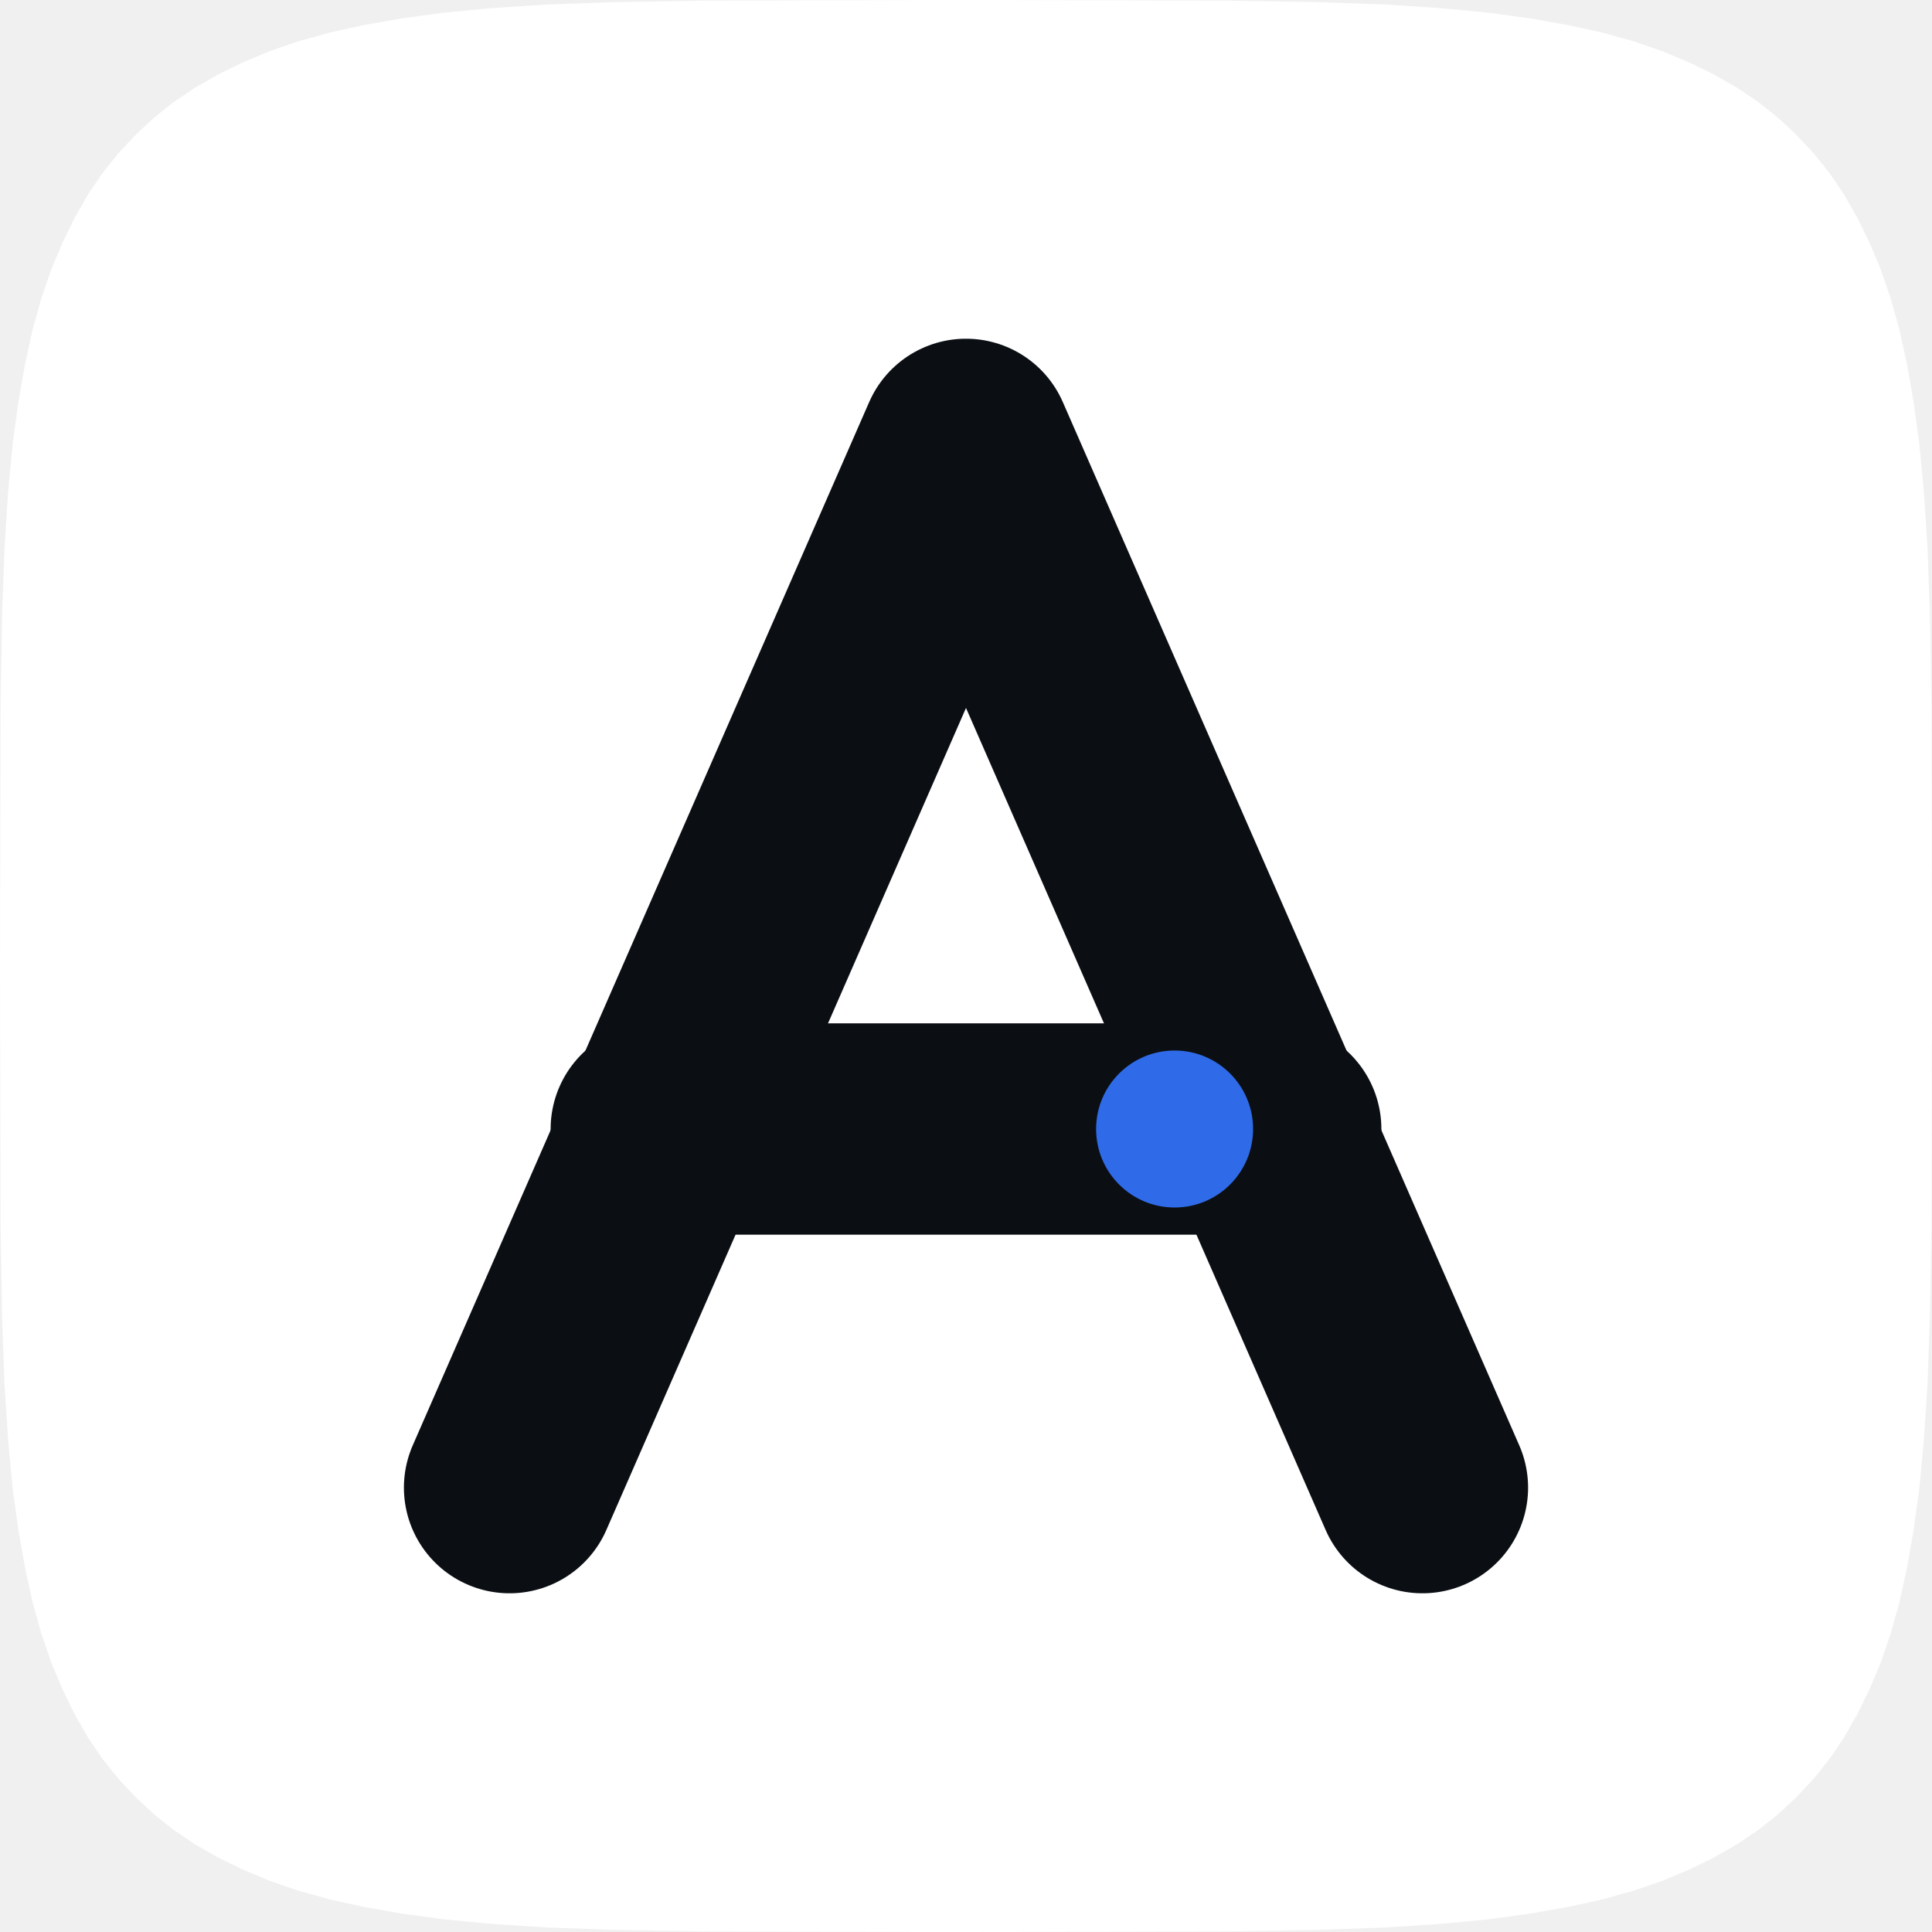
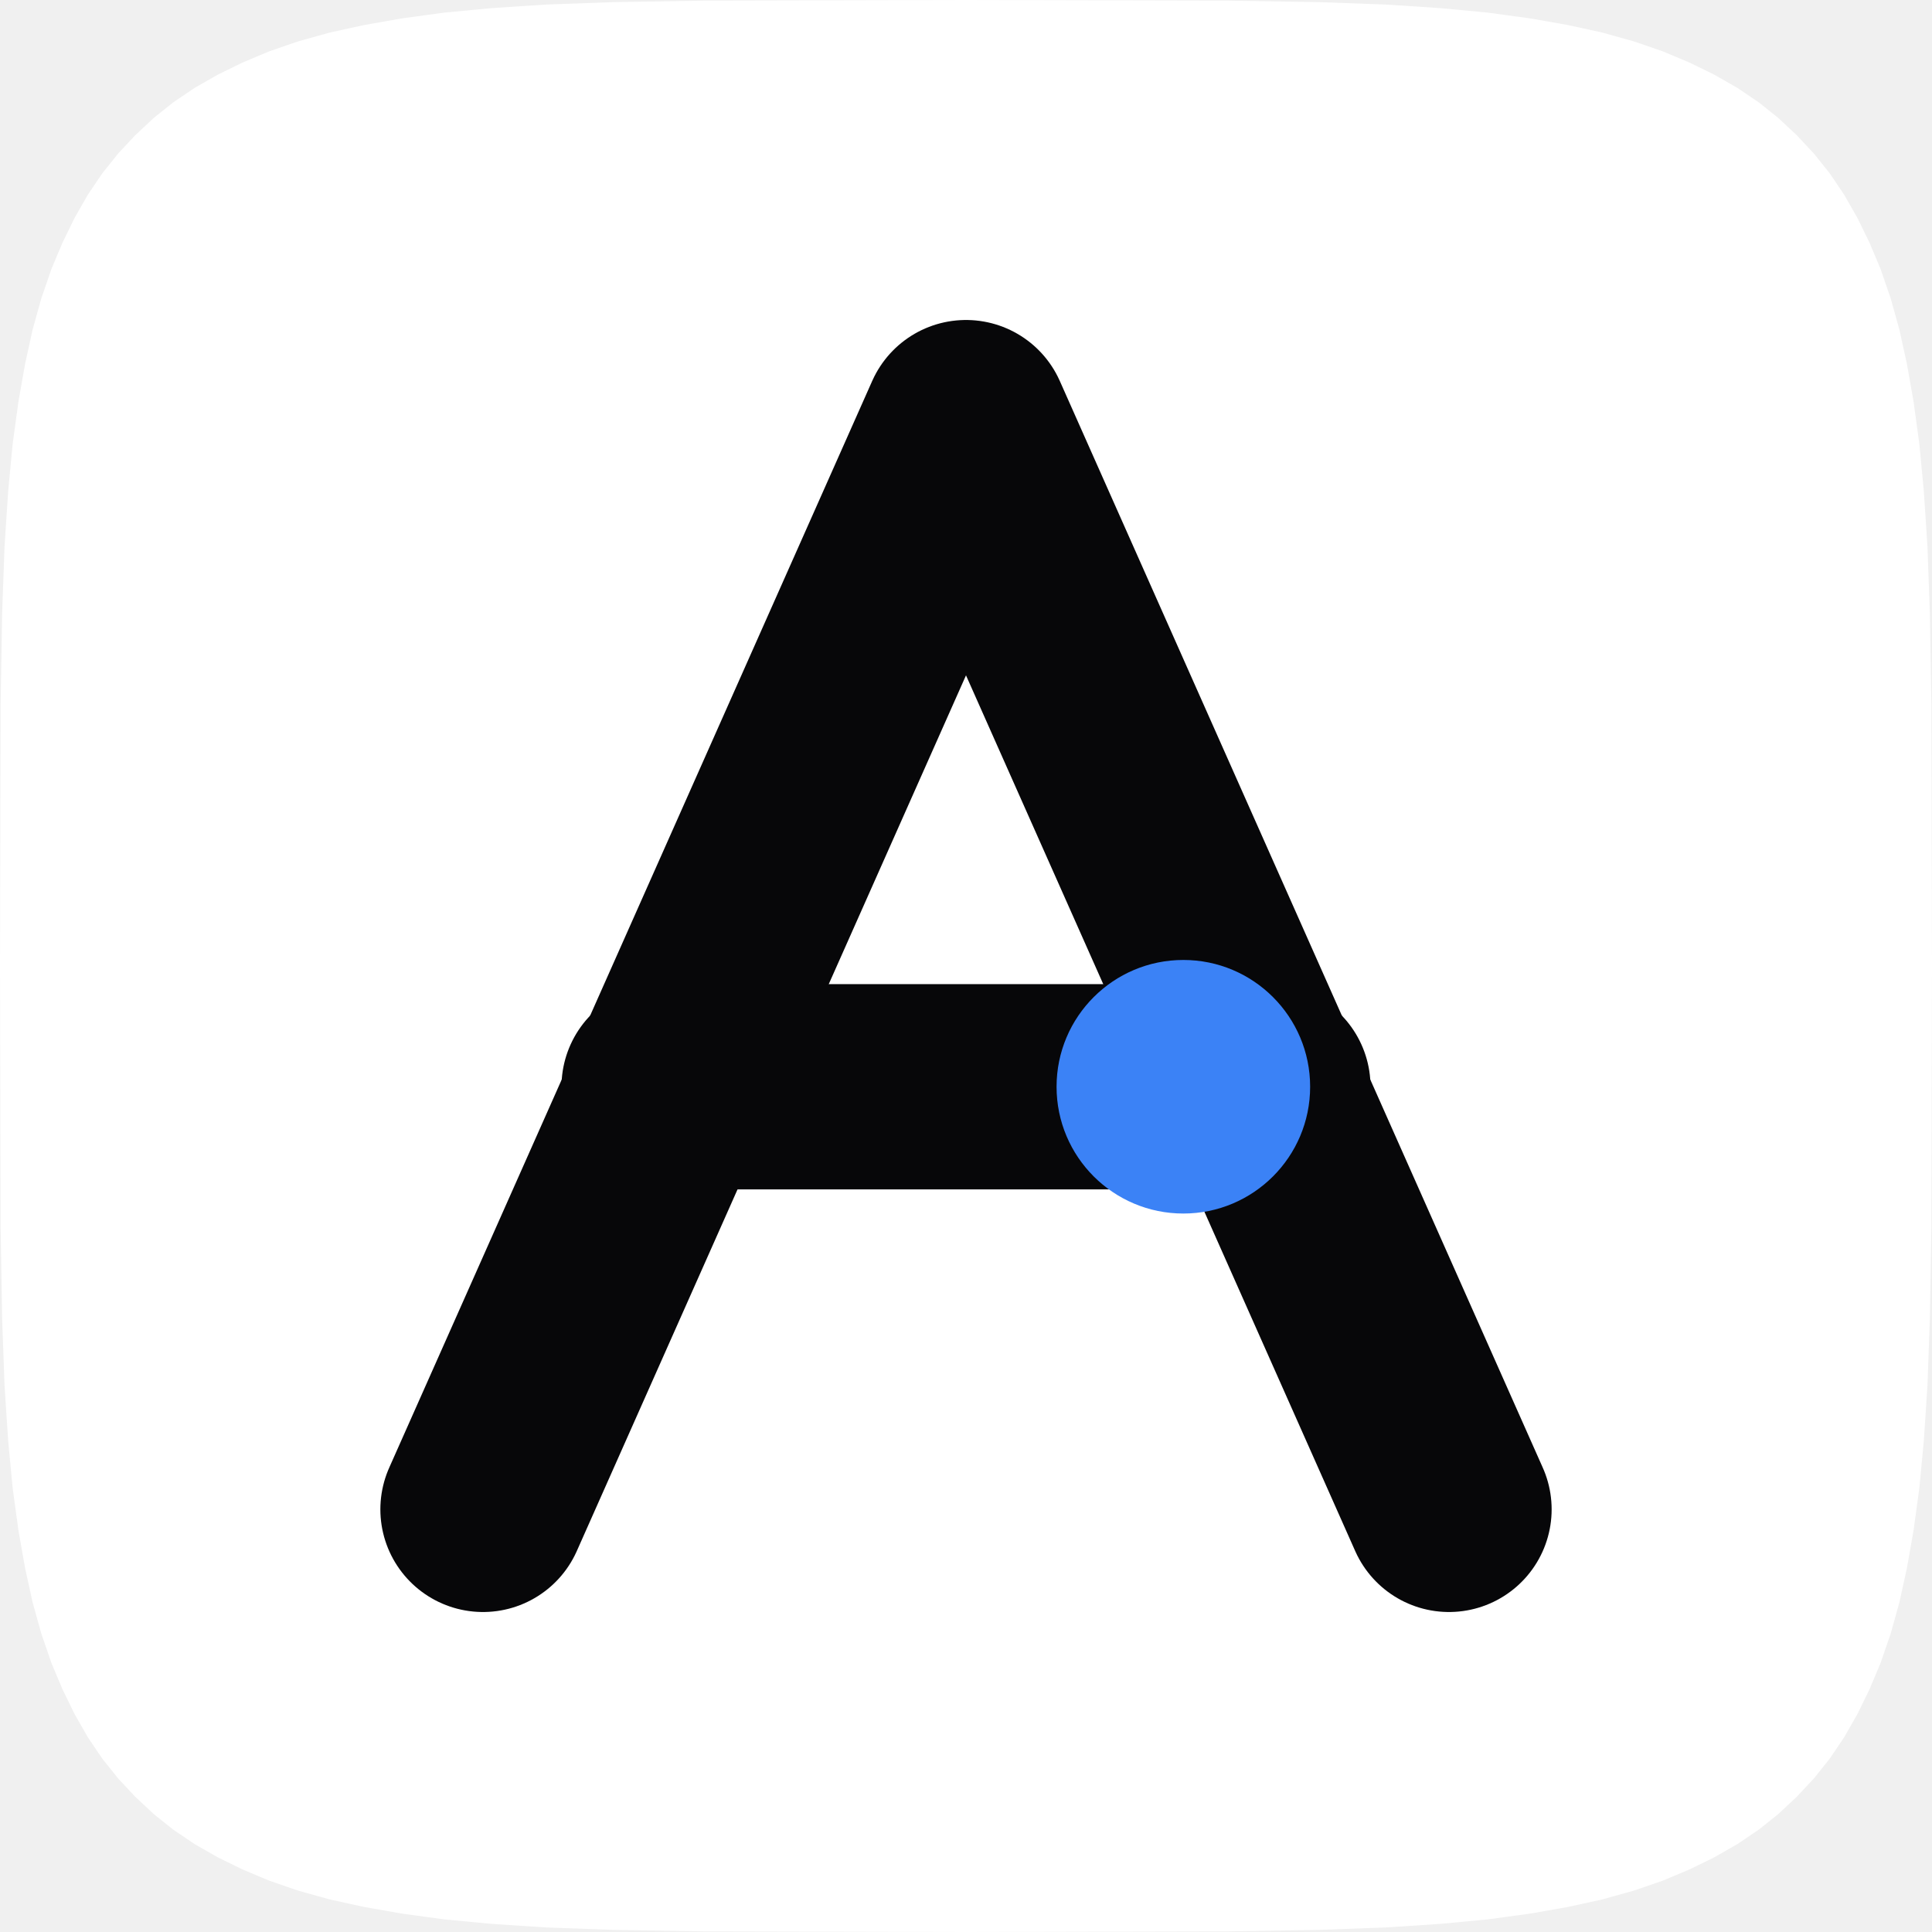
<svg xmlns="http://www.w3.org/2000/svg" viewBox="0 0 64 64" width="64" height="64" role="img" aria-labelledby="t">
  <defs>
    <linearGradient id="tile" x1="4" y1="0" x2="60" y2="64" gradientUnits="userSpaceOnUse">
-       <stop offset="0%" stop-color="#A6C2FF" />
-       <stop offset="24%" stop-color="#6E97FB" />
-       <stop offset="56%" stop-color="#3D6DF0" />
-       <stop offset="80%" stop-color="#2249CE" />
-       <stop offset="100%" stop-color="#122F92" />
+       <stop offset="0%" stop-color="#38BDF8" />
+       <stop offset="18%" stop-color="#6366F1" />
+       <stop offset="48%" stop-color="#3B82F6" />
+       <stop offset="78%" stop-color="#1D4ED8" />
+       <stop offset="100%" stop-color="#0B0F19" />
    </linearGradient>
-     <radialGradient id="node" cx="0.34" cy="0.28" r="0.82">
-       <stop offset="0%" stop-color="#B7F4FF" />
-       <stop offset="52%" stop-color="#4FD8F2" />
-       <stop offset="100%" stop-color="#1C9EC4" />
+     <radialGradient id="node" cx="0.32" cy="0.28" r="0.8">
+       <stop offset="0%" stop-color="#FFFFFF" />
+       <stop offset="35%" stop-color="#38BDF8" />
+       <stop offset="75%" stop-color="#00F5FF" />
+       <stop offset="100%" stop-color="#0284C7" />
    </radialGradient>
  </defs>
  <path d="M64.00 32.00L63.98 40.63L63.93 43.66L63.85 45.89L63.73 47.72L63.58 49.30L63.39 50.69L63.17 51.94L62.92 53.08L62.63 54.12L62.30 55.08L61.93 55.96L61.53 56.78L61.09 57.55L60.61 58.26L60.09 58.91L59.52 59.52L58.91 60.09L58.26 60.61L57.55 61.09L56.78 61.53L55.96 61.93L55.08 62.30L54.12 62.63L53.08 62.92L51.94 63.17L50.69 63.39L49.30 63.58L47.72 63.73L45.89 63.85L43.66 63.93L40.63 63.98L32.00 64.00L23.37 63.98L20.34 63.93L18.11 63.85L16.28 63.73L14.70 63.58L13.31 63.39L12.06 63.17L10.92 62.92L9.88 62.63L8.92 62.30L8.04 61.93L7.22 61.53L6.45 61.09L5.74 60.61L5.09 60.09L4.48 59.52L3.91 58.91L3.39 58.26L2.91 57.55L2.47 56.78L2.07 55.96L1.70 55.08L1.37 54.12L1.08 53.08L0.83 51.94L0.61 50.69L0.42 49.30L0.27 47.72L0.15 45.89L0.07 43.66L0.02 40.63L0.00 32.00L0.02 23.37L0.07 20.34L0.15 18.11L0.27 16.28L0.42 14.70L0.61 13.31L0.83 12.06L1.08 10.92L1.37 9.88L1.70 8.92L2.07 8.04L2.47 7.22L2.91 6.45L3.39 5.74L3.91 5.09L4.48 4.48L5.09 3.91L5.74 3.39L6.45 2.91L7.22 2.47L8.04 2.07L8.92 1.70L9.88 1.37L10.92 1.08L12.06 0.83L13.31 0.61L14.70 0.42L16.28 0.27L18.11 0.15L20.34 0.07L23.37 0.02L32.00 0.00L40.63 0.02L43.66 0.07L45.89 0.15L47.72 0.27L49.30 0.42L50.69 0.61L51.94 0.83L53.08 1.08L54.12 1.37L55.08 1.70L55.96 2.07L56.78 2.47L57.55 2.91L58.26 3.39L58.91 3.91L59.52 4.48L60.09 5.09L60.61 5.74L61.09 6.45L61.53 7.22L61.93 8.04L62.30 8.92L62.63 9.88L62.92 10.92L63.17 12.06L63.39 13.31L63.58 14.70L63.73 16.28L63.85 18.11L63.93 20.34L63.98 23.37Z" fill="#FFFFFF" />
-   <g fill="none" stroke="#0B0F14" stroke-width="7" stroke-linecap="round" stroke-linejoin="round">
-     <path d="M16.88 49.28 L32 14.72 L47.12 49.28" />
-     <path d="M21.74 37.4 H42.26" />
+   <g fill="none" stroke="#070709" stroke-width="6.8" stroke-linecap="round" stroke-linejoin="round">
+     <path d="M16 50 L32 14 L48 50" />
+     <path d="M22 36 H42" />
  </g>
-   <circle cx="38.91" cy="37.4" r="2.6" fill="#2F6BE8" />
+   <circle cx="39.2" cy="36" r="4.2" fill="#3B82F6" />
</svg>
